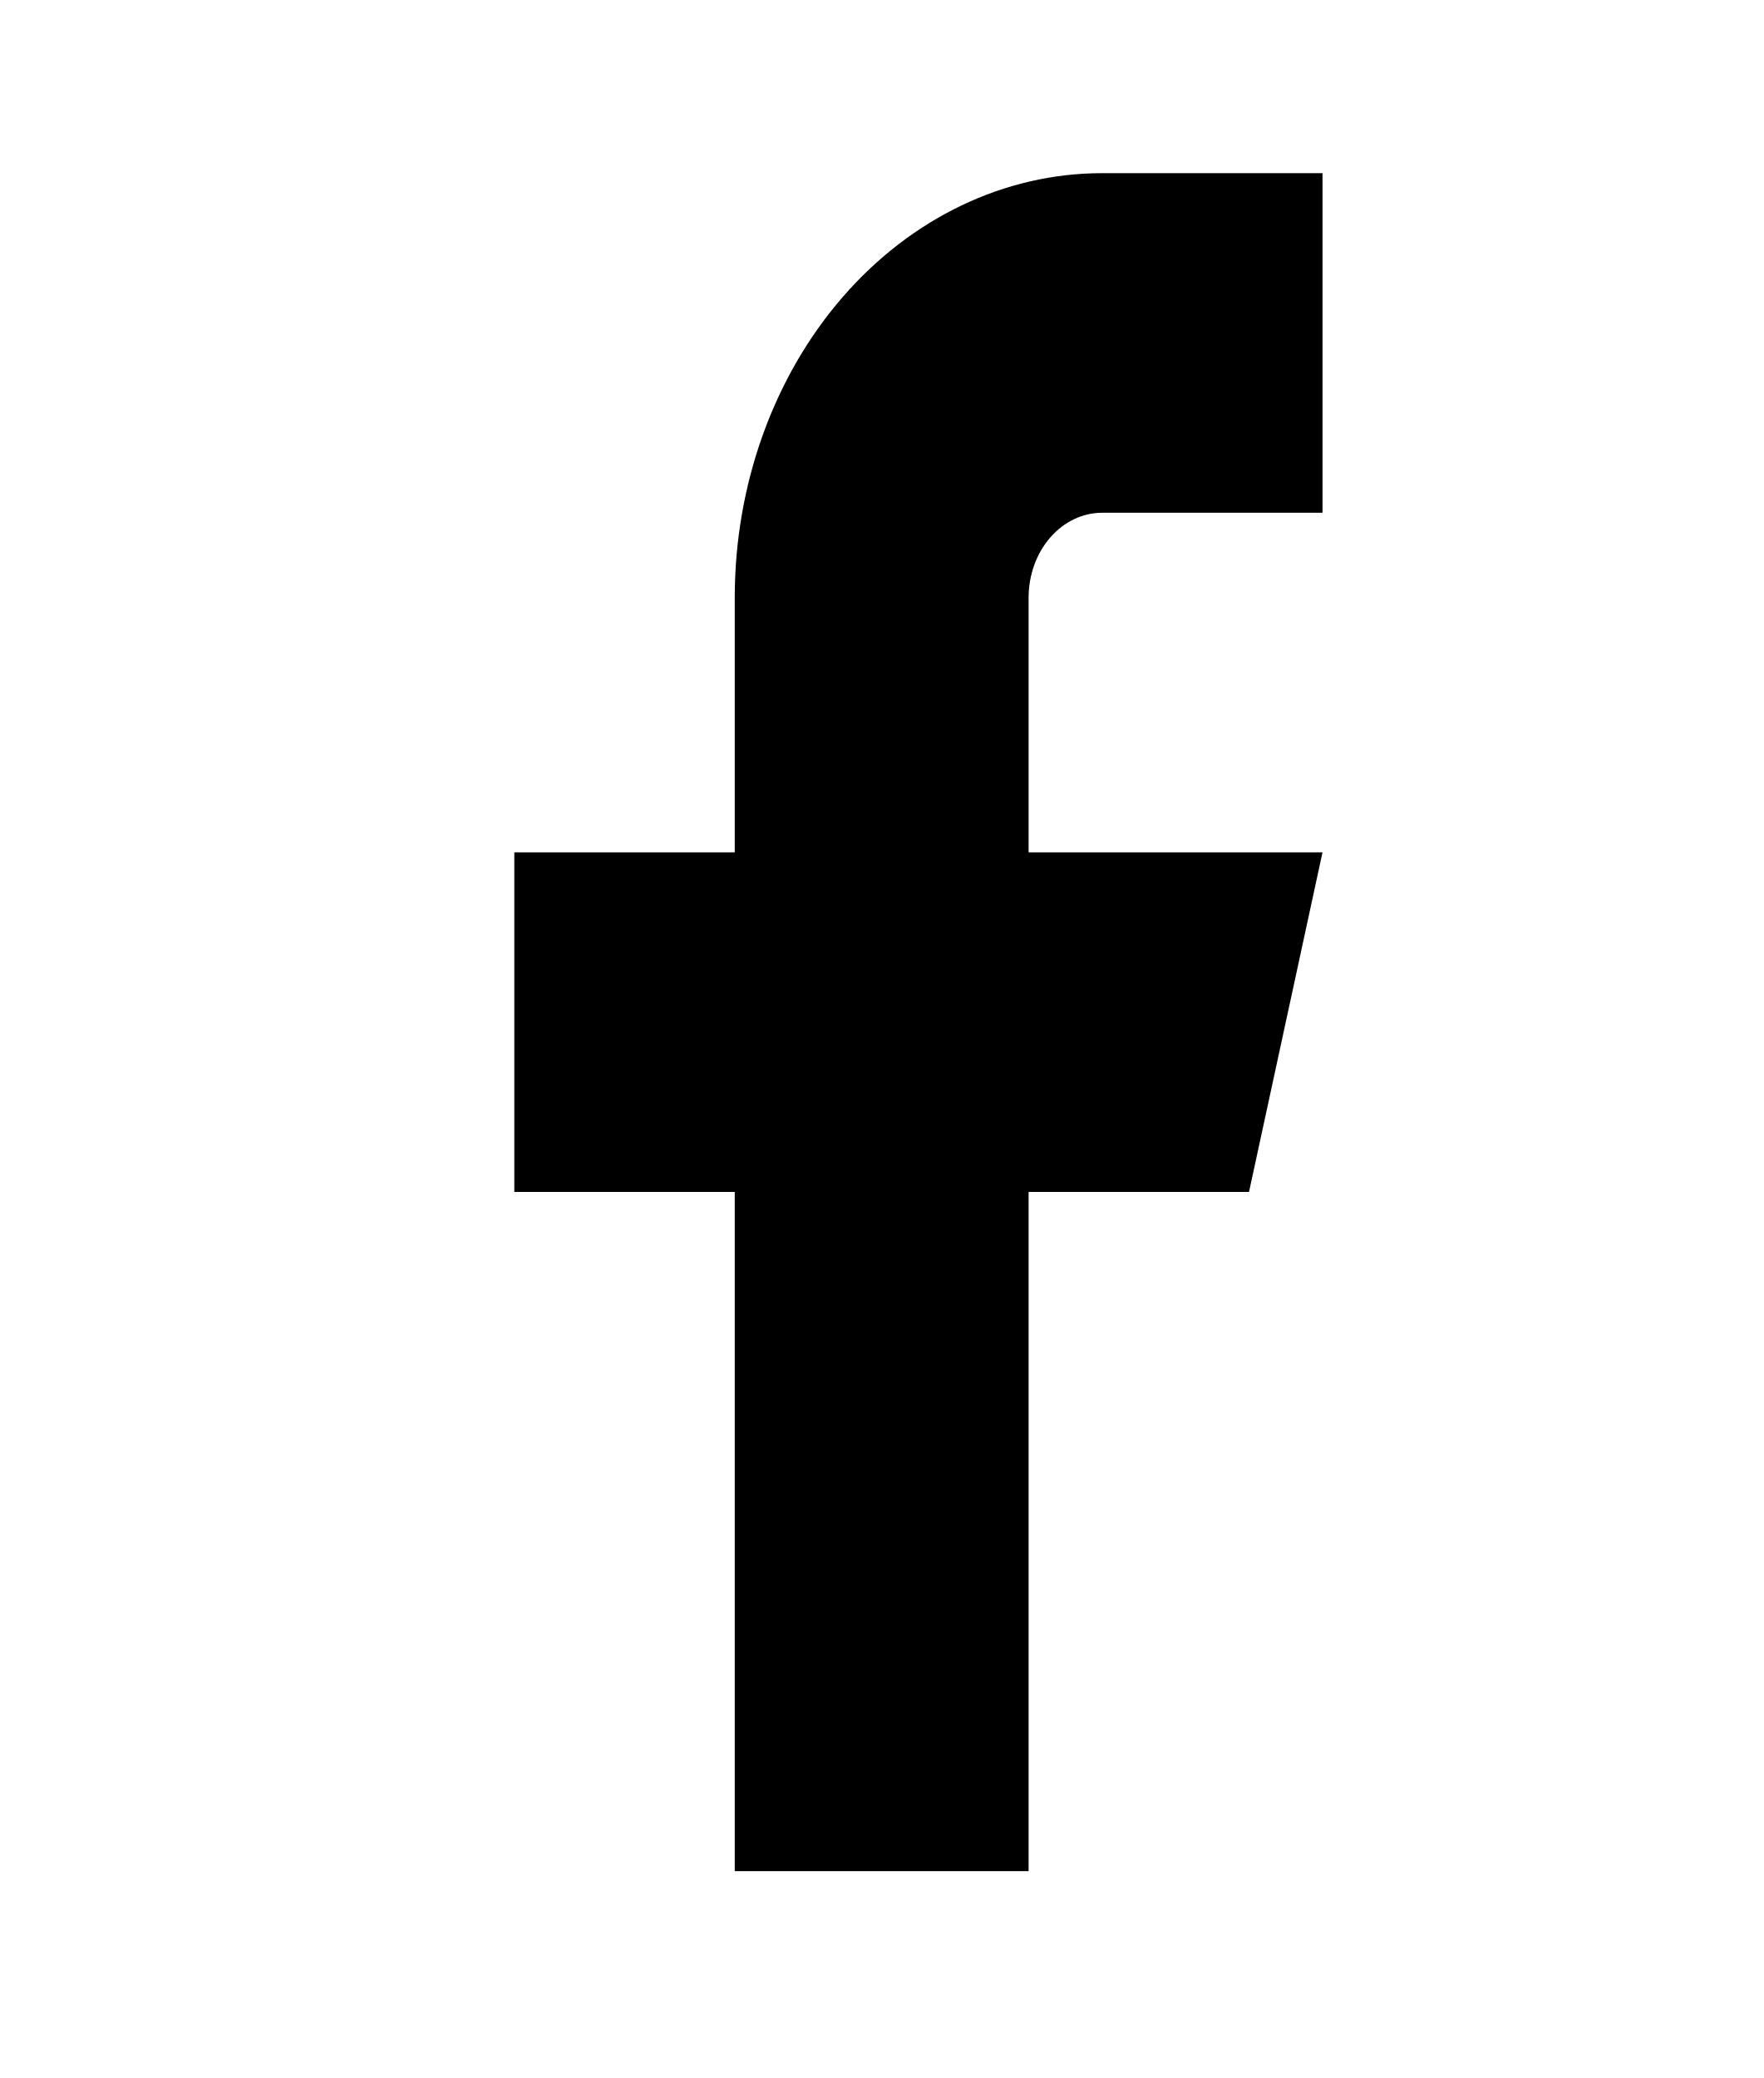
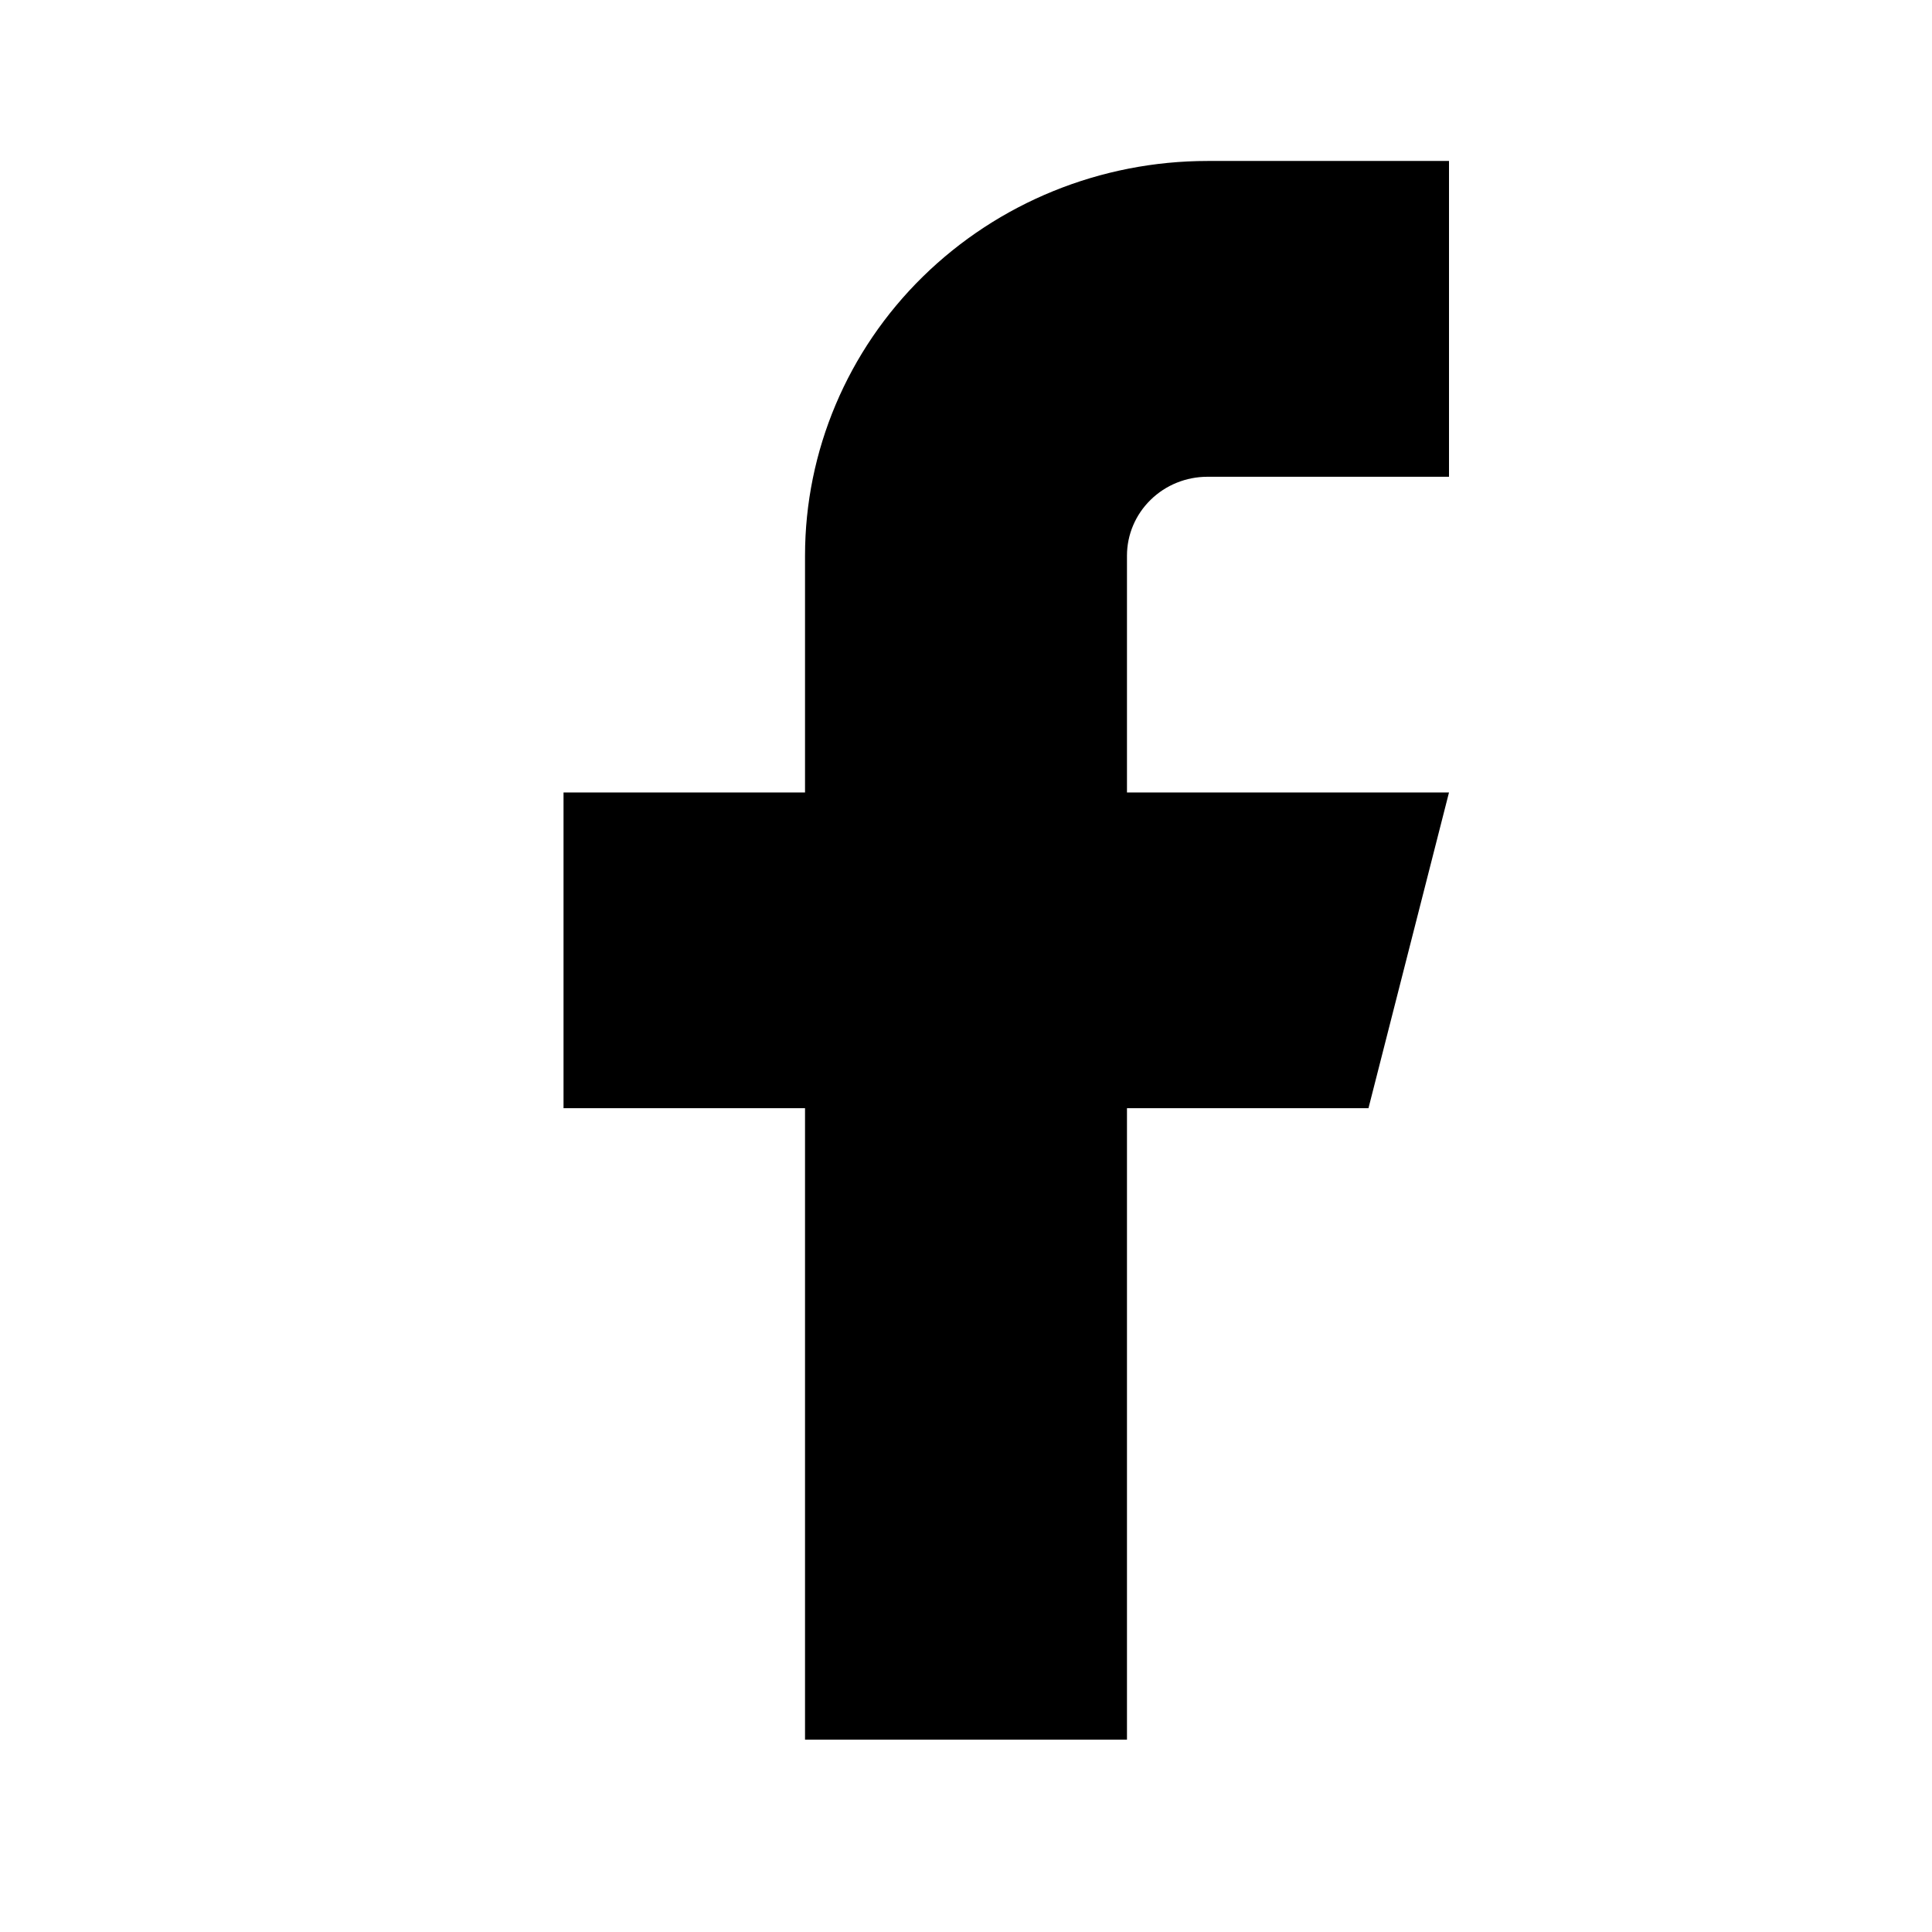
- <svg xmlns="http://www.w3.org/2000/svg" width="28" height="33" viewBox="0 0 28 33">
-   <path d="M21 2.75H17.5C15.953 2.75 14.469 3.46 13.375 4.724C12.281 5.989 11.667 7.703 11.667 9.491V13.536H8.167V18.929H11.667V29.715H16.333V18.929H19.833L21 13.536H16.333V9.491C16.333 9.134 16.456 8.791 16.675 8.538C16.894 8.285 17.191 8.143 17.5 8.143H21V2.75Z" stroke-width="1.1" stroke-linecap="round" stroke-linejoin="round" />
+ <svg xmlns="http://www.w3.org/2000/svg" viewBox="0 0 22 22">
+   <path d="M16.5 1.833H13.75C12.534 1.833 11.369 2.307 10.509 3.15C9.65 3.992 9.167 5.136 9.167 6.327V9.024H6.417V12.619H9.167V19.81H12.833V12.619H15.583L16.5 9.024H12.833V6.327C12.833 6.089 12.93 5.86 13.102 5.692C13.274 5.523 13.507 5.429 13.75 5.429H16.5V1.833Z" stroke-width="1.1" stroke-linecap="round" stroke-linejoin="round" />
</svg>
